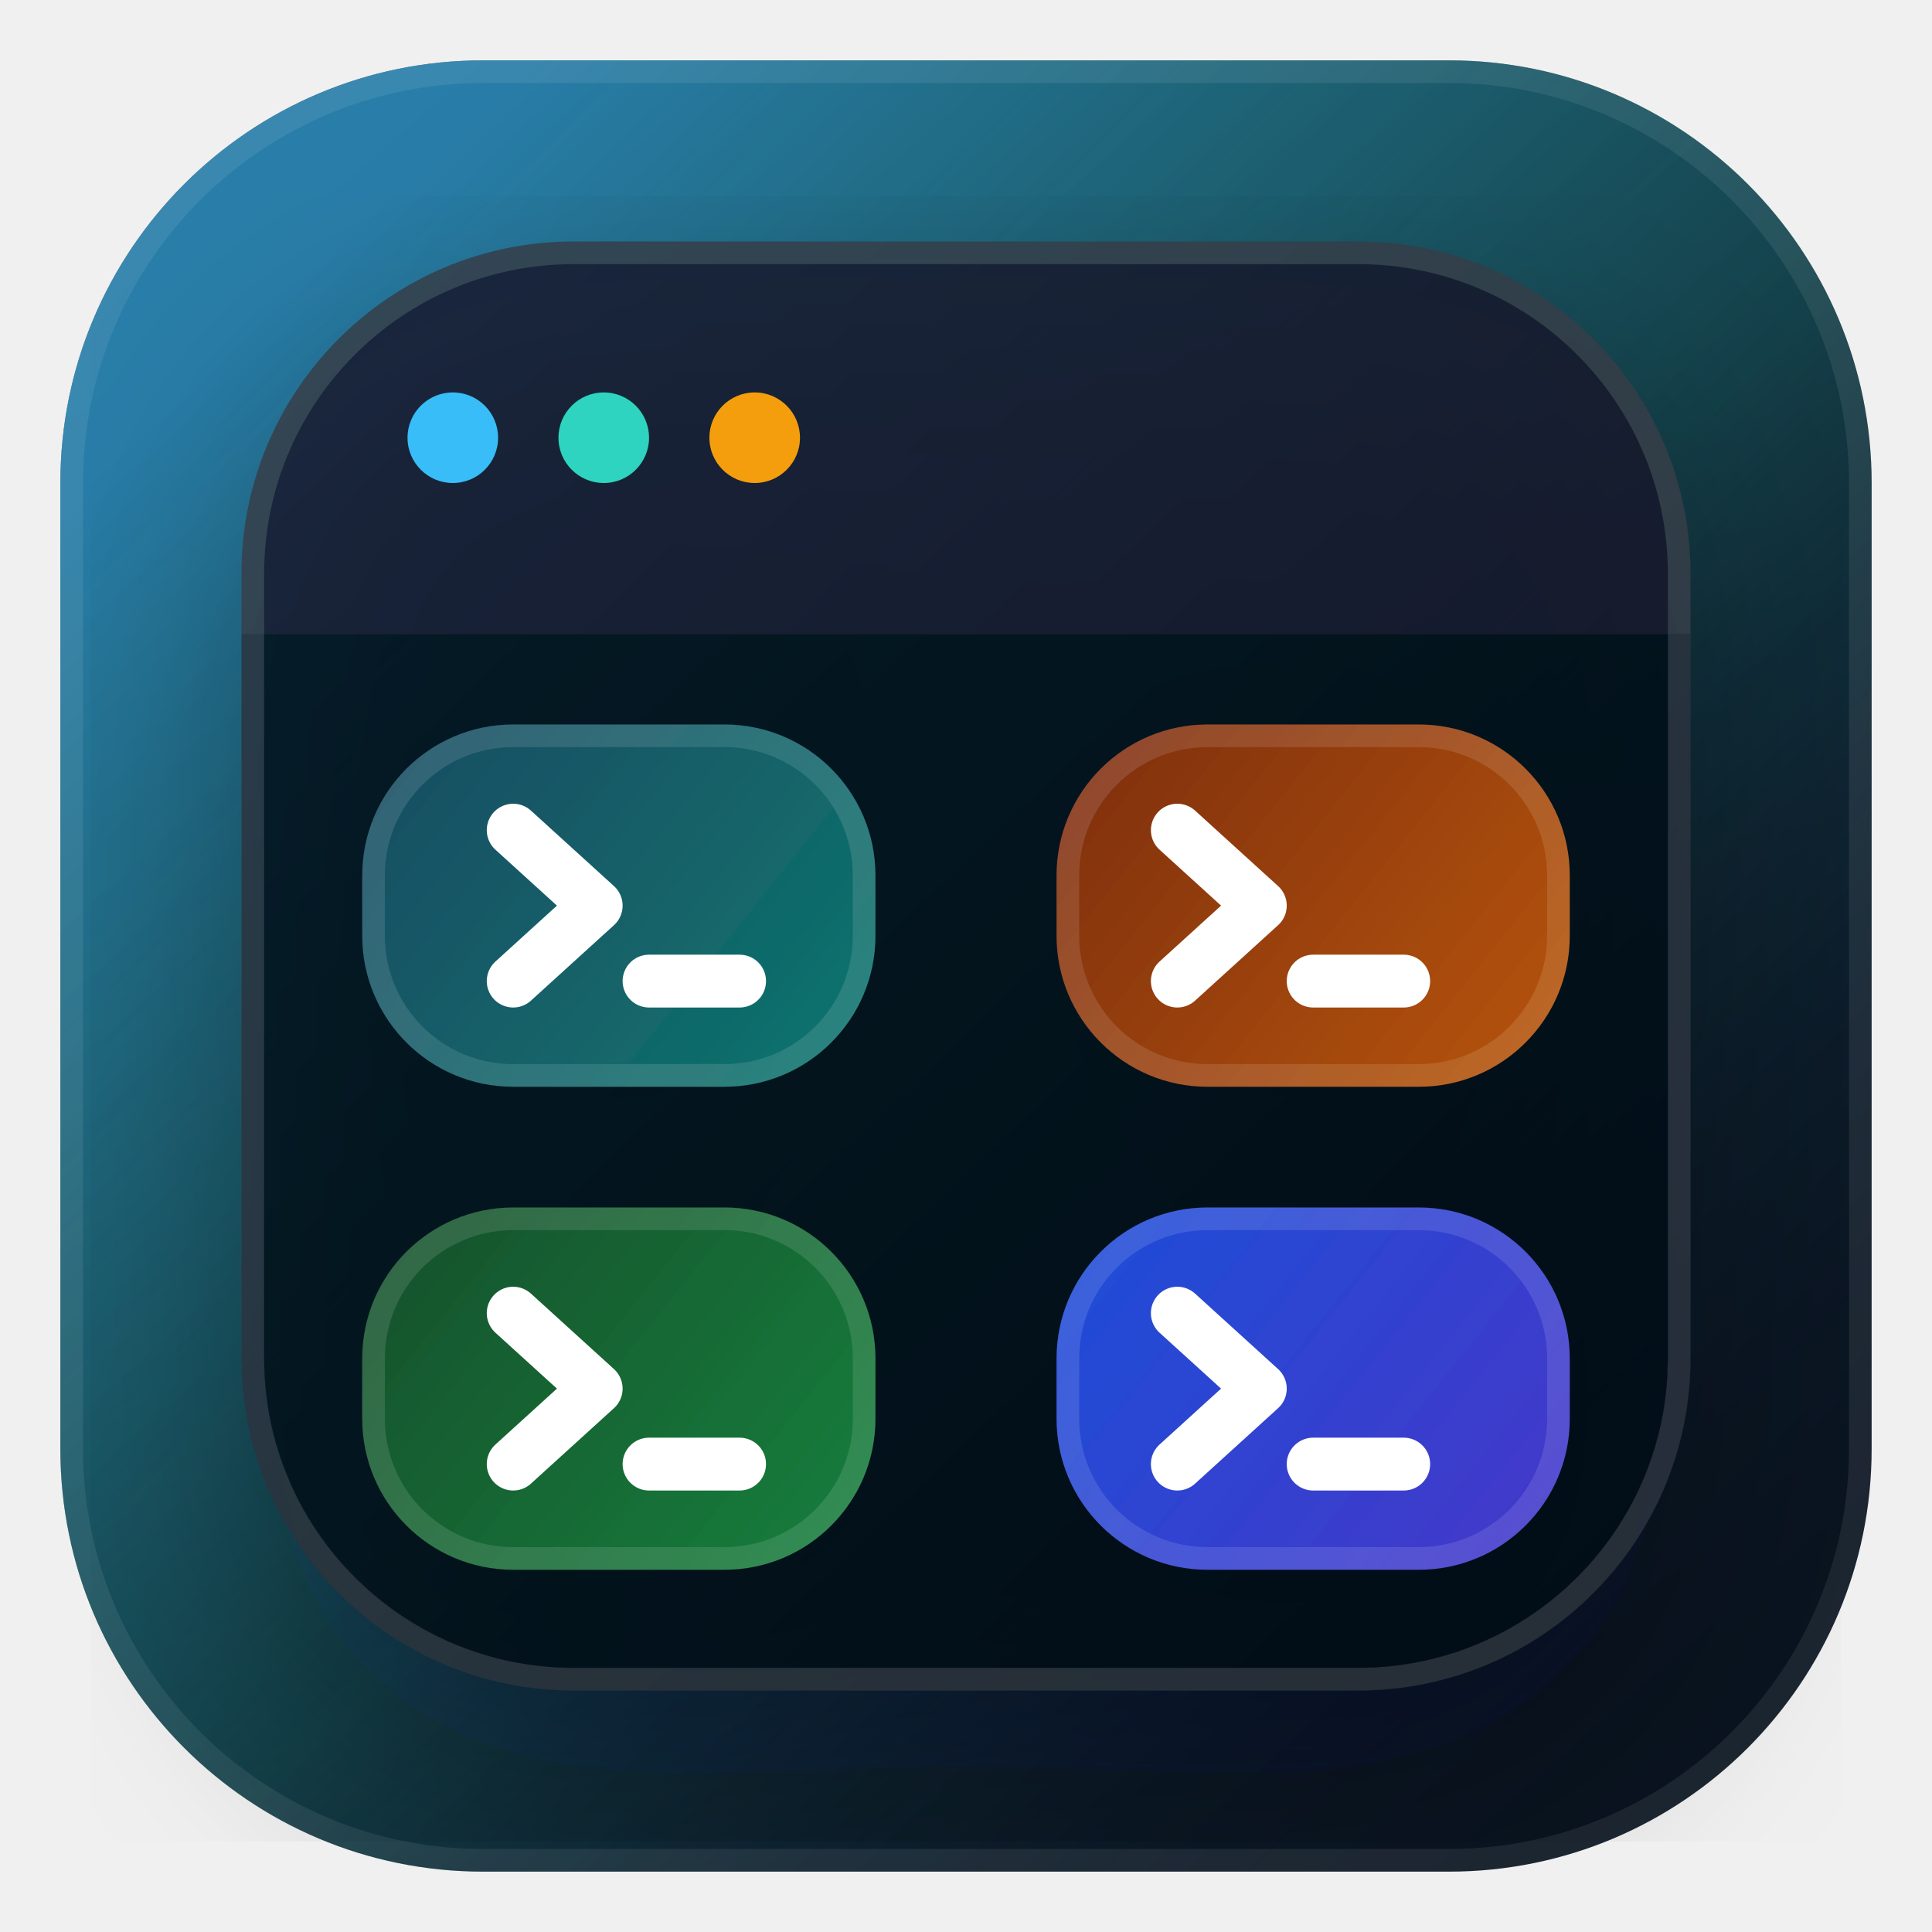
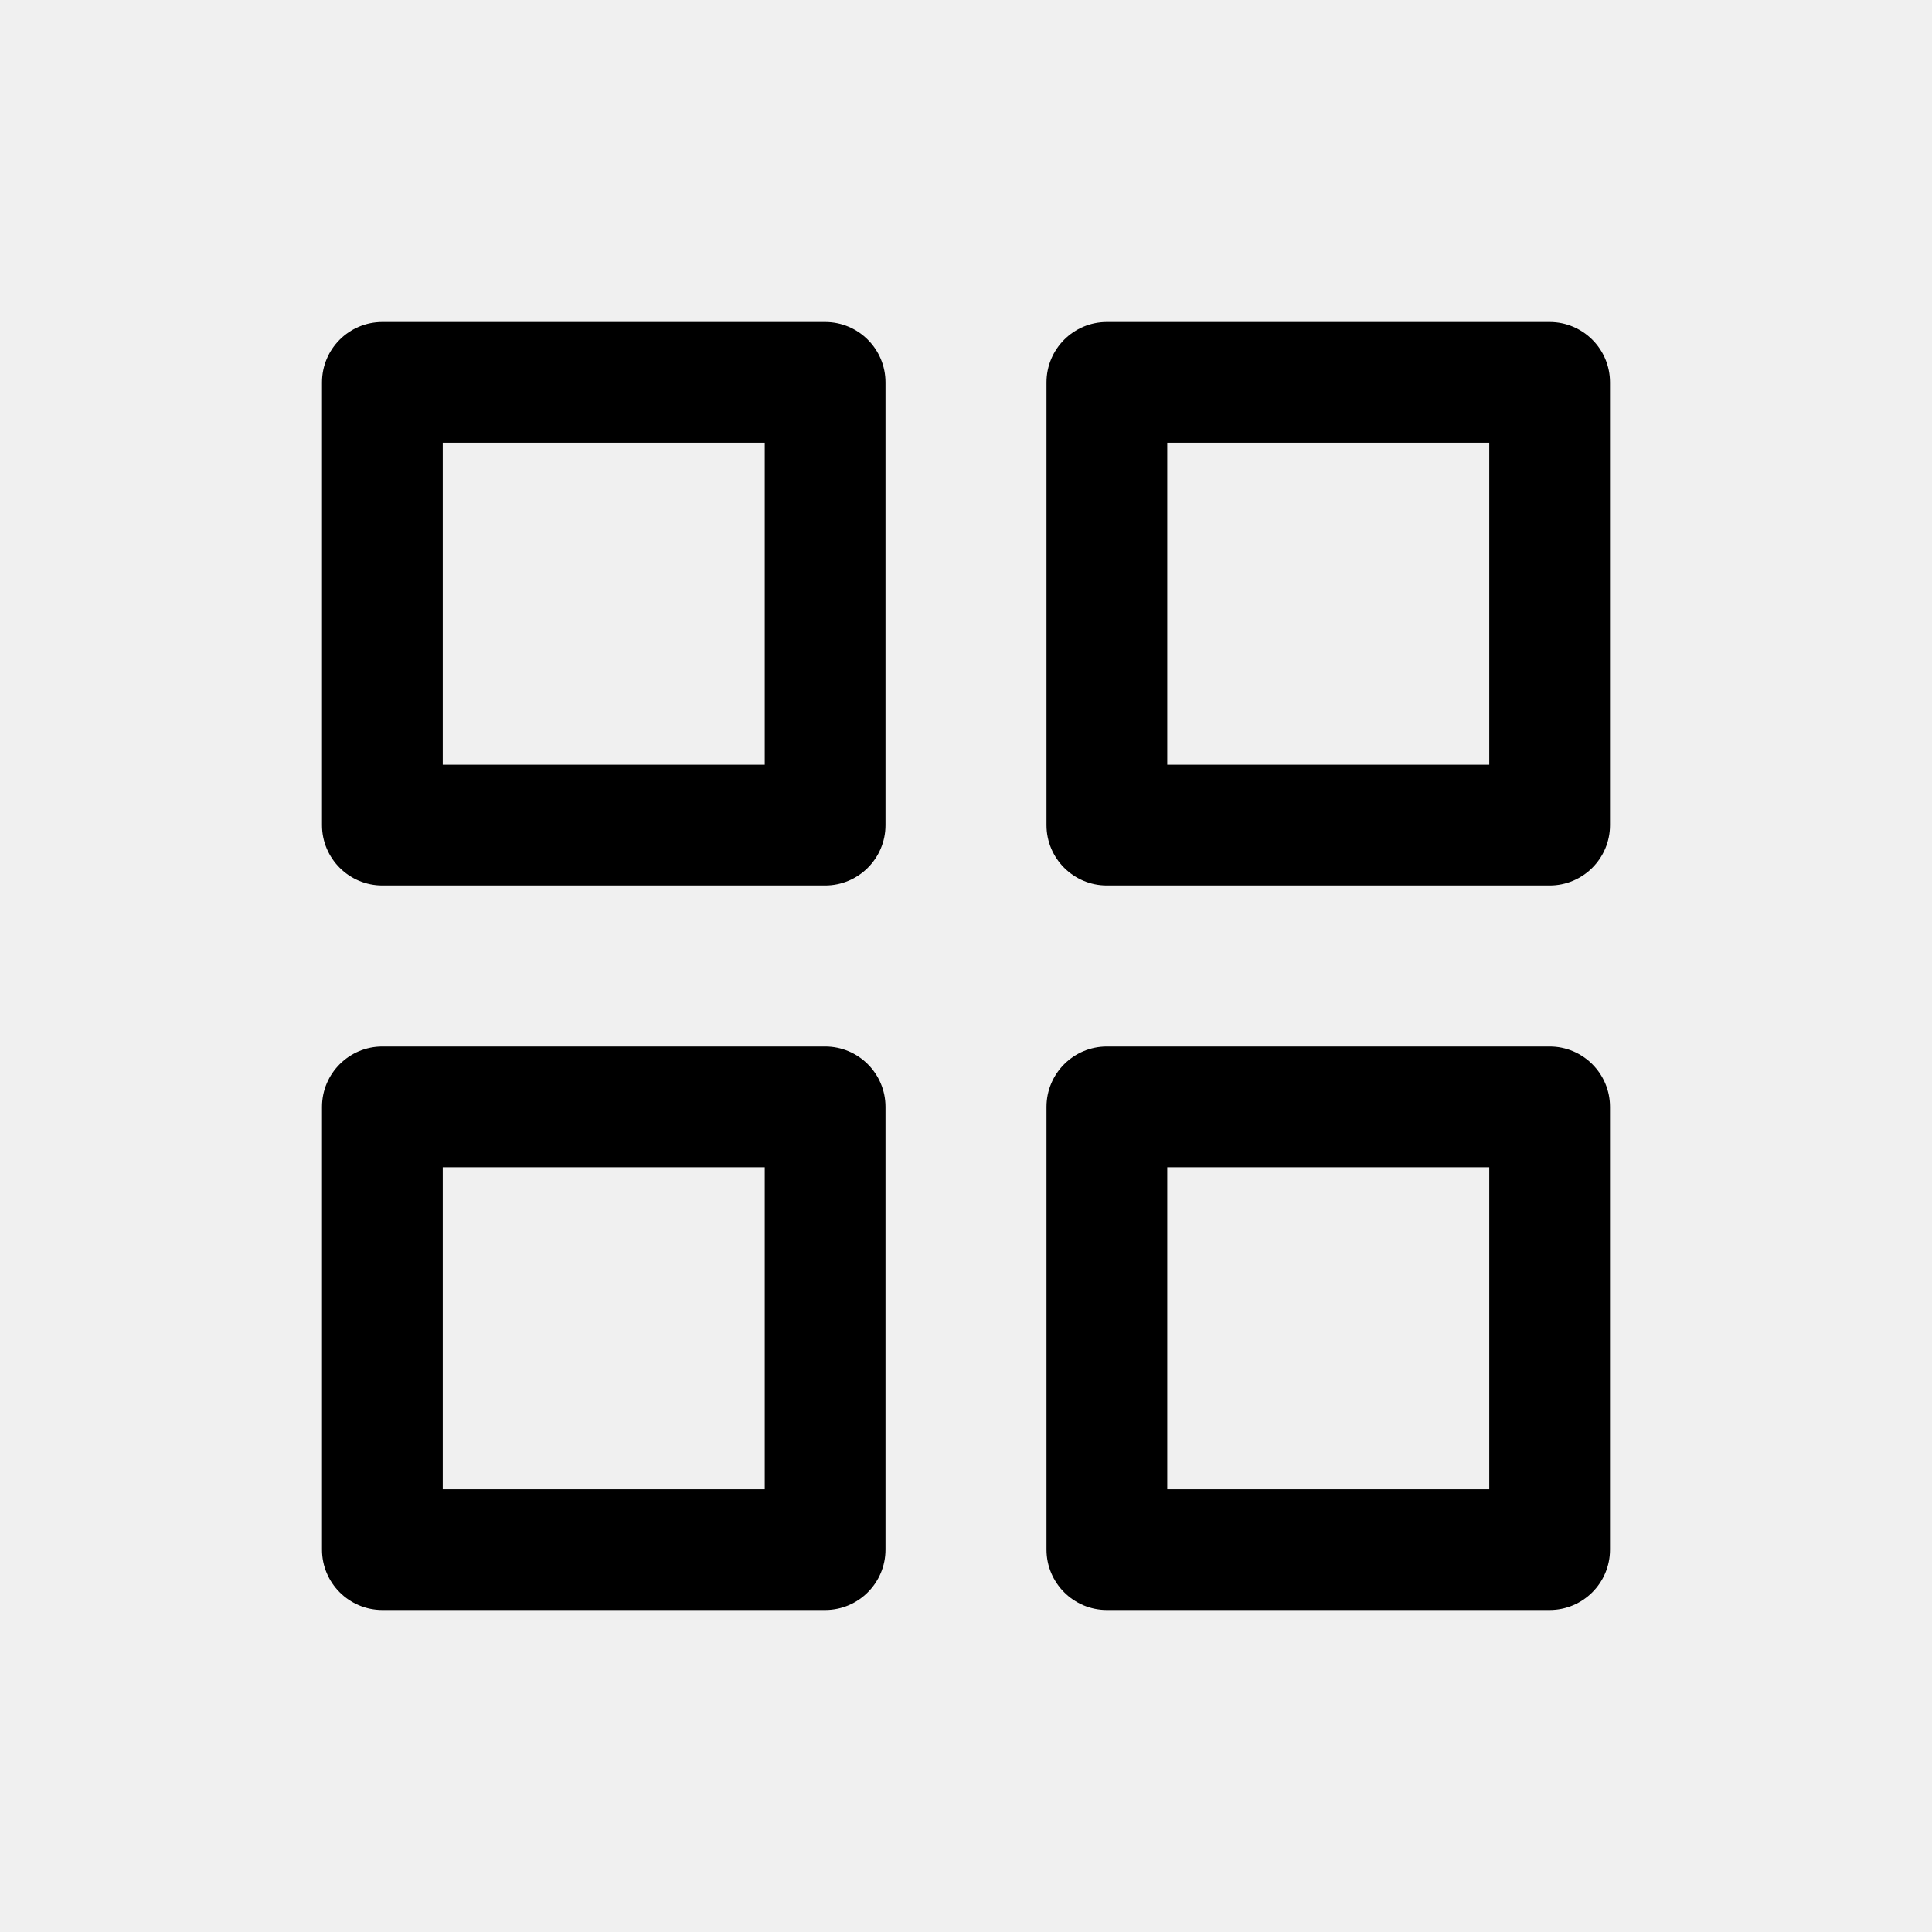
- <svg xmlns="http://www.w3.org/2000/svg" width="128" height="128" viewBox="0 0 128 128" fill="none">
-   <defs>
-     <linearGradient id="bg" x1="14" y1="8" x2="112" y2="120" gradientUnits="userSpaceOnUse">
-       <stop stop-color="#16324B" />
-       <stop offset="0.55" stop-color="#0D1B2C" />
-       <stop offset="1" stop-color="#09131F" />
-     </linearGradient>
-     <linearGradient id="glow" x1="20" y1="18" x2="108" y2="110" gradientUnits="userSpaceOnUse">
-       <stop stop-color="#38BDF8" stop-opacity="0.55" />
-       <stop offset="0.55" stop-color="#2DD4BF" stop-opacity="0.2" />
-       <stop offset="1" stop-color="#0F172A" stop-opacity="0" />
-     </linearGradient>
-     <linearGradient id="paneTl" x1="28" y1="48" x2="58" y2="72" gradientUnits="userSpaceOnUse">
-       <stop stop-color="#164E63" />
-       <stop offset="1" stop-color="#0F766E" />
-     </linearGradient>
-     <linearGradient id="paneTr" x1="70" y1="48" x2="100" y2="72" gradientUnits="userSpaceOnUse">
-       <stop stop-color="#7C2D12" />
-       <stop offset="1" stop-color="#B45309" />
-     </linearGradient>
-     <linearGradient id="paneBl" x1="28" y1="80" x2="58" y2="104" gradientUnits="userSpaceOnUse">
-       <stop stop-color="#14532D" />
-       <stop offset="1" stop-color="#15803D" />
-     </linearGradient>
-     <linearGradient id="paneBr" x1="70" y1="80" x2="100" y2="104" gradientUnits="userSpaceOnUse">
-       <stop stop-color="#1D4ED8" />
-       <stop offset="1" stop-color="#4338CA" />
-     </linearGradient>
-     <filter id="shadow" x="6" y="6" width="116" height="116" filterUnits="userSpaceOnUse" color-interpolation-filters="sRGB">
-       <feDropShadow dx="0" dy="7" stdDeviation="8" flood-color="#020617" flood-opacity="0.35" />
-     </filter>
-   </defs>
-   <rect x="4" y="4" width="120" height="120" rx="28" fill="url(#bg)" />
-   <rect x="4" y="4" width="120" height="120" rx="28" fill="url(#glow)" />
-   <rect x="4.75" y="4.75" width="118.5" height="118.5" rx="27.25" stroke="white" stroke-opacity="0.08" stroke-width="1.5" />
-   <g filter="url(#shadow)">
-     <rect x="16" y="16" width="96" height="96" rx="22" fill="#07111C" fill-opacity="0.82" />
-     <rect x="16.75" y="16.75" width="94.5" height="94.5" rx="21.25" stroke="white" stroke-opacity="0.12" stroke-width="1.5" />
-     <path d="M16 38C16 25.85 25.85 16 38 16H90C102.15 16 112 25.85 112 38V42H16V38Z" fill="white" fill-opacity="0.05" />
-     <circle cx="30" cy="29" r="3" fill="#38BDF8" />
-     <circle cx="40" cy="29" r="3" fill="#2DD4BF" />
-     <circle cx="50" cy="29" r="3" fill="#F59E0B" />
-     <rect x="24" y="48" width="34" height="24" rx="10" fill="url(#paneTl)" />
-     <rect x="24.75" y="48.75" width="32.5" height="22.5" rx="9.25" stroke="white" stroke-opacity="0.12" stroke-width="1.5" />
-     <rect x="70" y="48" width="34" height="24" rx="10" fill="url(#paneTr)" />
-     <rect x="70.75" y="48.75" width="32.5" height="22.5" rx="9.25" stroke="white" stroke-opacity="0.12" stroke-width="1.5" />
-     <rect x="24" y="80" width="34" height="24" rx="10" fill="url(#paneBl)" />
-     <rect x="24.75" y="80.75" width="32.5" height="22.5" rx="9.25" stroke="white" stroke-opacity="0.12" stroke-width="1.5" />
-     <rect x="70" y="80" width="34" height="24" rx="10" fill="url(#paneBr)" />
-     <rect x="70.75" y="80.75" width="32.5" height="22.5" rx="9.25" stroke="white" stroke-opacity="0.12" stroke-width="1.5" />
-     <path d="M34 55L39.5 60L34 65" stroke="white" stroke-width="3.5" stroke-linecap="round" stroke-linejoin="round" />
-     <path d="M43 65H49" stroke="white" stroke-width="3.5" stroke-linecap="round" />
-     <path d="M78 55L83.5 60L78 65" stroke="white" stroke-width="3.5" stroke-linecap="round" stroke-linejoin="round" />
-     <path d="M87 65H93" stroke="white" stroke-width="3.5" stroke-linecap="round" />
-     <path d="M34 87L39.5 92L34 97" stroke="white" stroke-width="3.5" stroke-linecap="round" stroke-linejoin="round" />
-     <path d="M43 97H49" stroke="white" stroke-width="3.5" stroke-linecap="round" />
-     <path d="M78 87L83.5 92L78 97" stroke="white" stroke-width="3.5" stroke-linecap="round" stroke-linejoin="round" />
-     <path d="M87 97H93" stroke="white" stroke-width="3.5" stroke-linecap="round" />
-   </g>
+ <svg xmlns="http://www.w3.org/2000/svg" width="24" height="24" viewBox="0 0 24 24">
+   <path fill="currentColor" d="M4 4.75C4 4.336 4.336 4 4.75 4H10.25C10.664 4 11 4.336 11 4.75V10.25C11 10.664 10.664 11 10.25 11H4.75C4.336 11 4 10.664 4 10.25V4.75ZM5.5 5.5V9.5H9.5V5.5H5.5ZM13 4.75C13 4.336 13.336 4 13.75 4H19.25C19.664 4 20 4.336 20 4.75V10.25C20 10.664 19.664 11 19.25 11H13.75C13.336 11 13 10.664 13 10.25V4.75ZM14.5 5.5V9.5H18.5V5.5H14.5ZM4 13.75C4 13.336 4.336 13 4.75 13H10.25C10.664 13 11 13.336 11 13.75V19.25C11 19.664 10.664 20 10.25 20H4.75C4.336 20 4 19.664 4 19.25V13.75ZM5.5 14.5V18.5H9.5V14.5H5.5ZM13 13.75C13 13.336 13.336 13 13.75 13H19.25C19.664 13 20 13.336 20 13.75V19.25C20 19.664 19.664 20 19.25 20H13.75C13.336 20 13 19.664 13 19.25V13.75ZM14.5 14.5V18.5H18.5V14.5H14.5Z" />
</svg>
